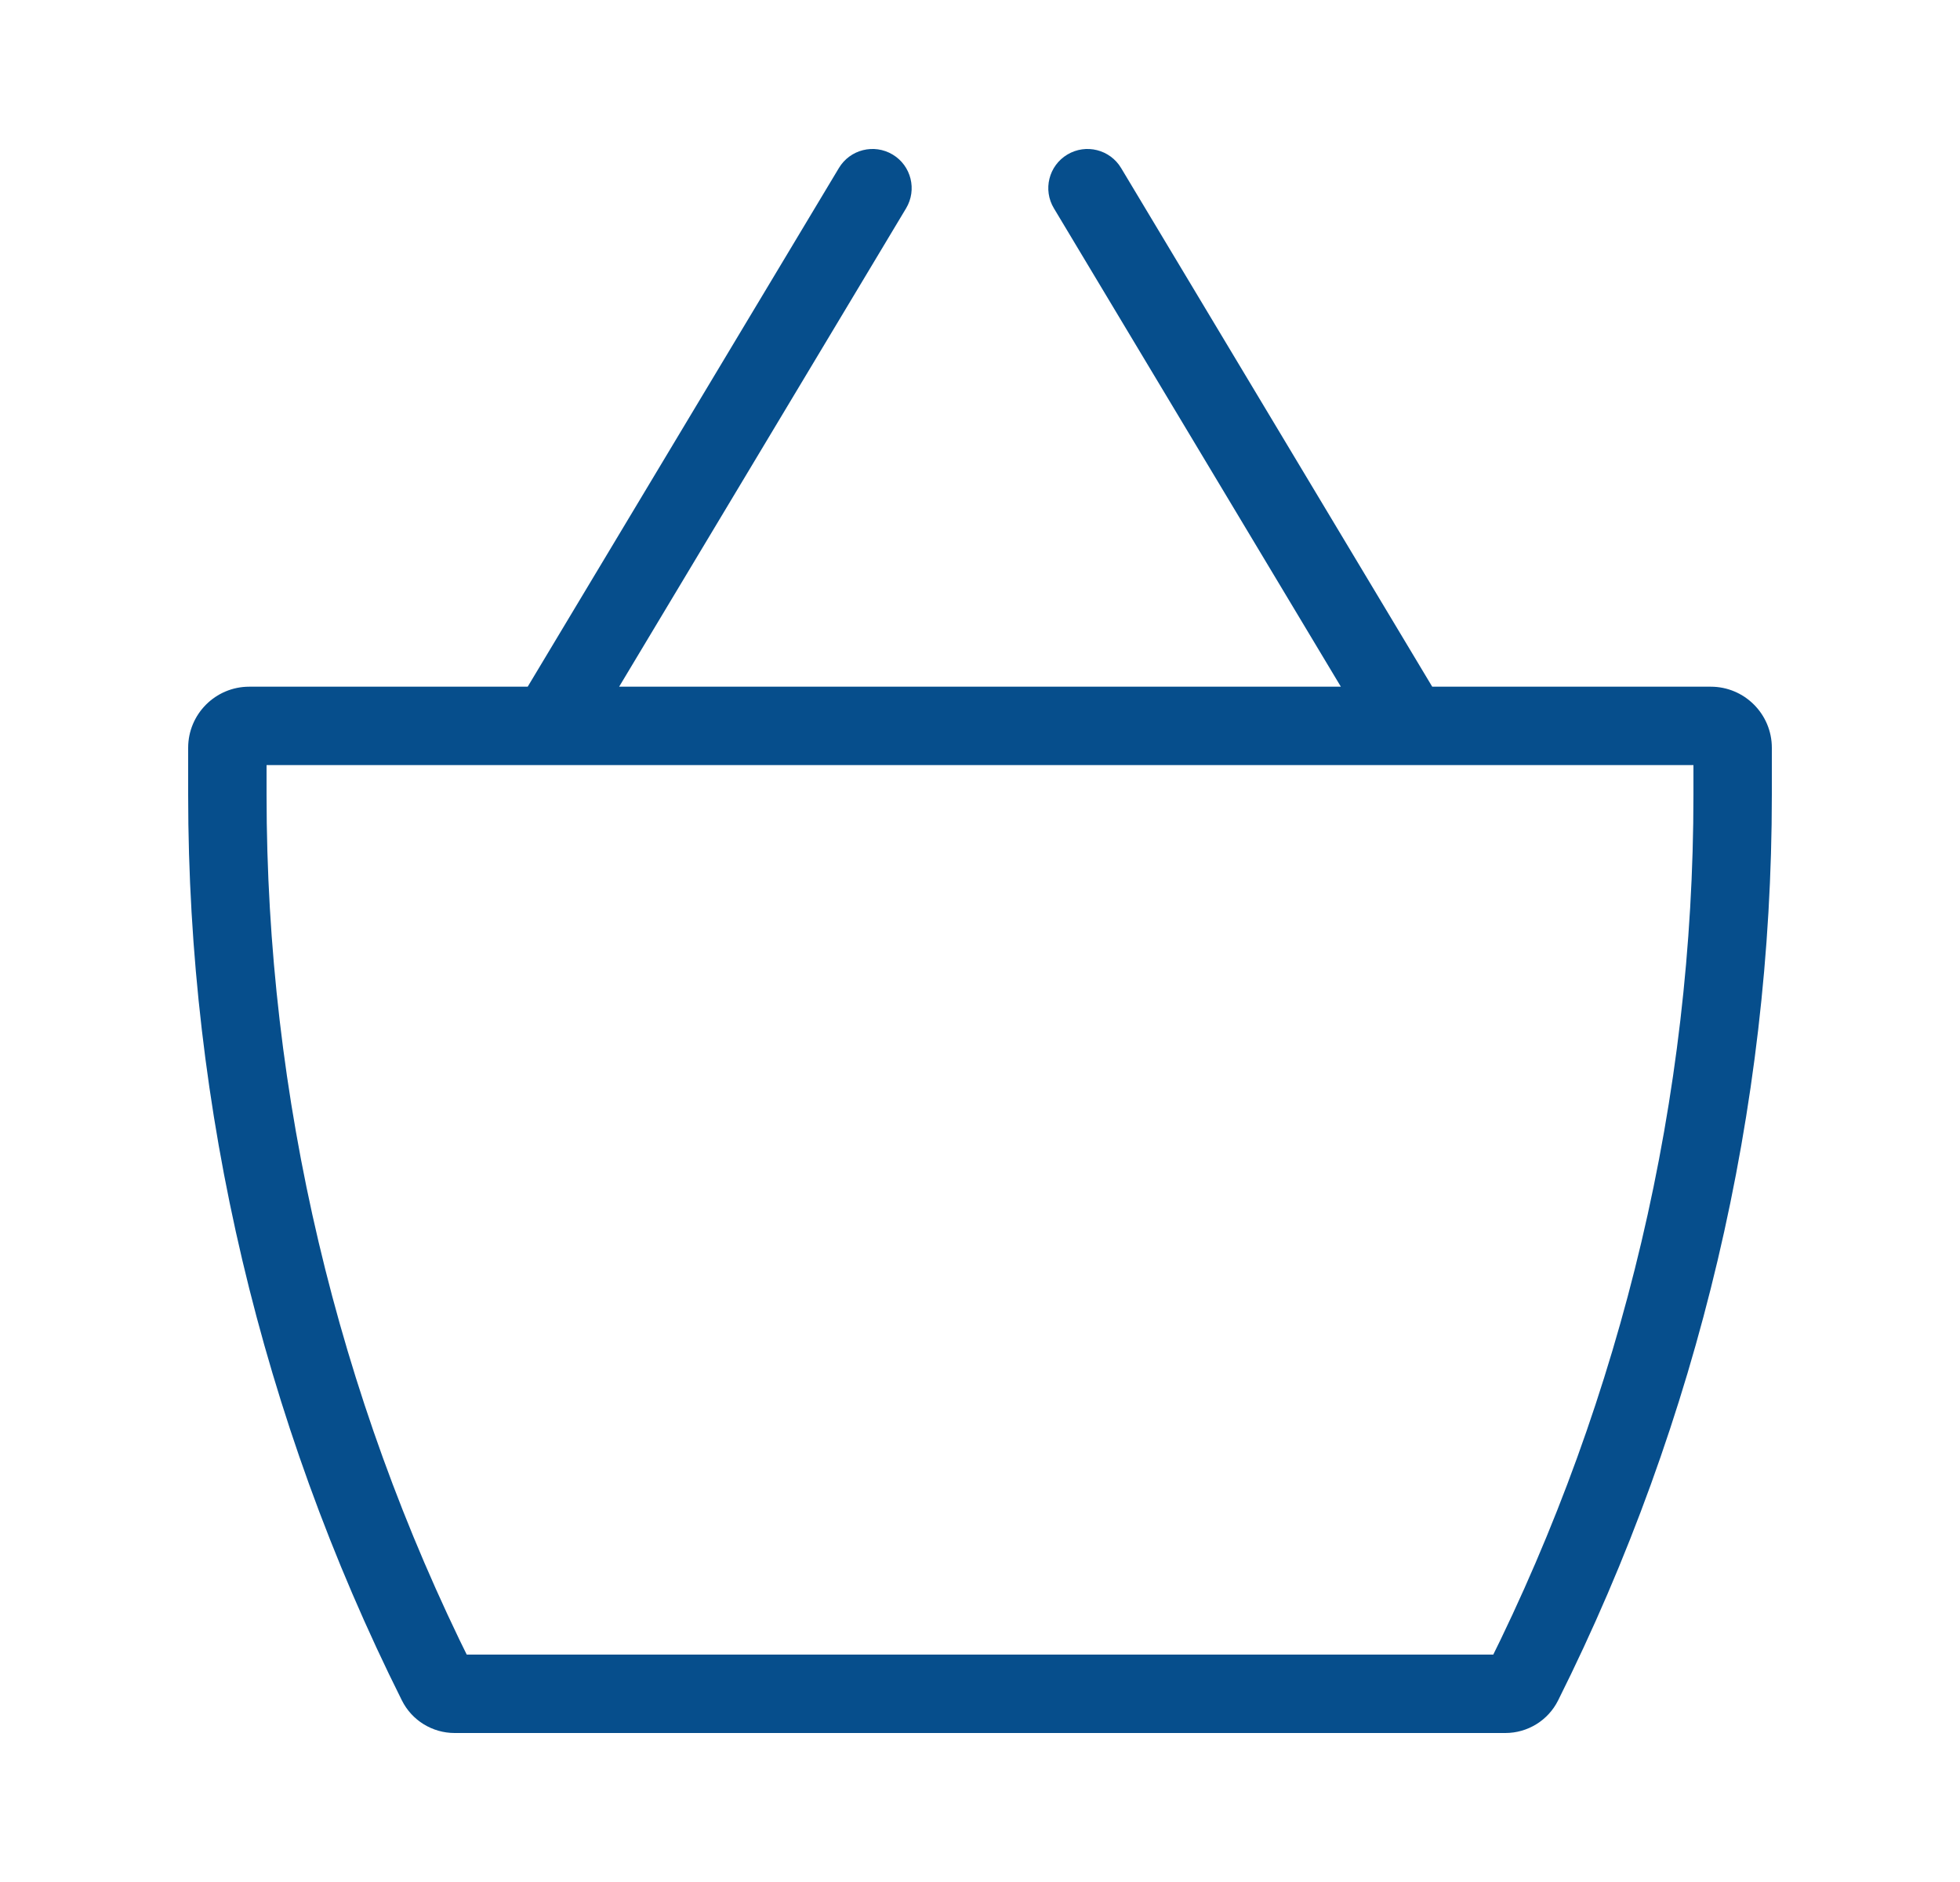
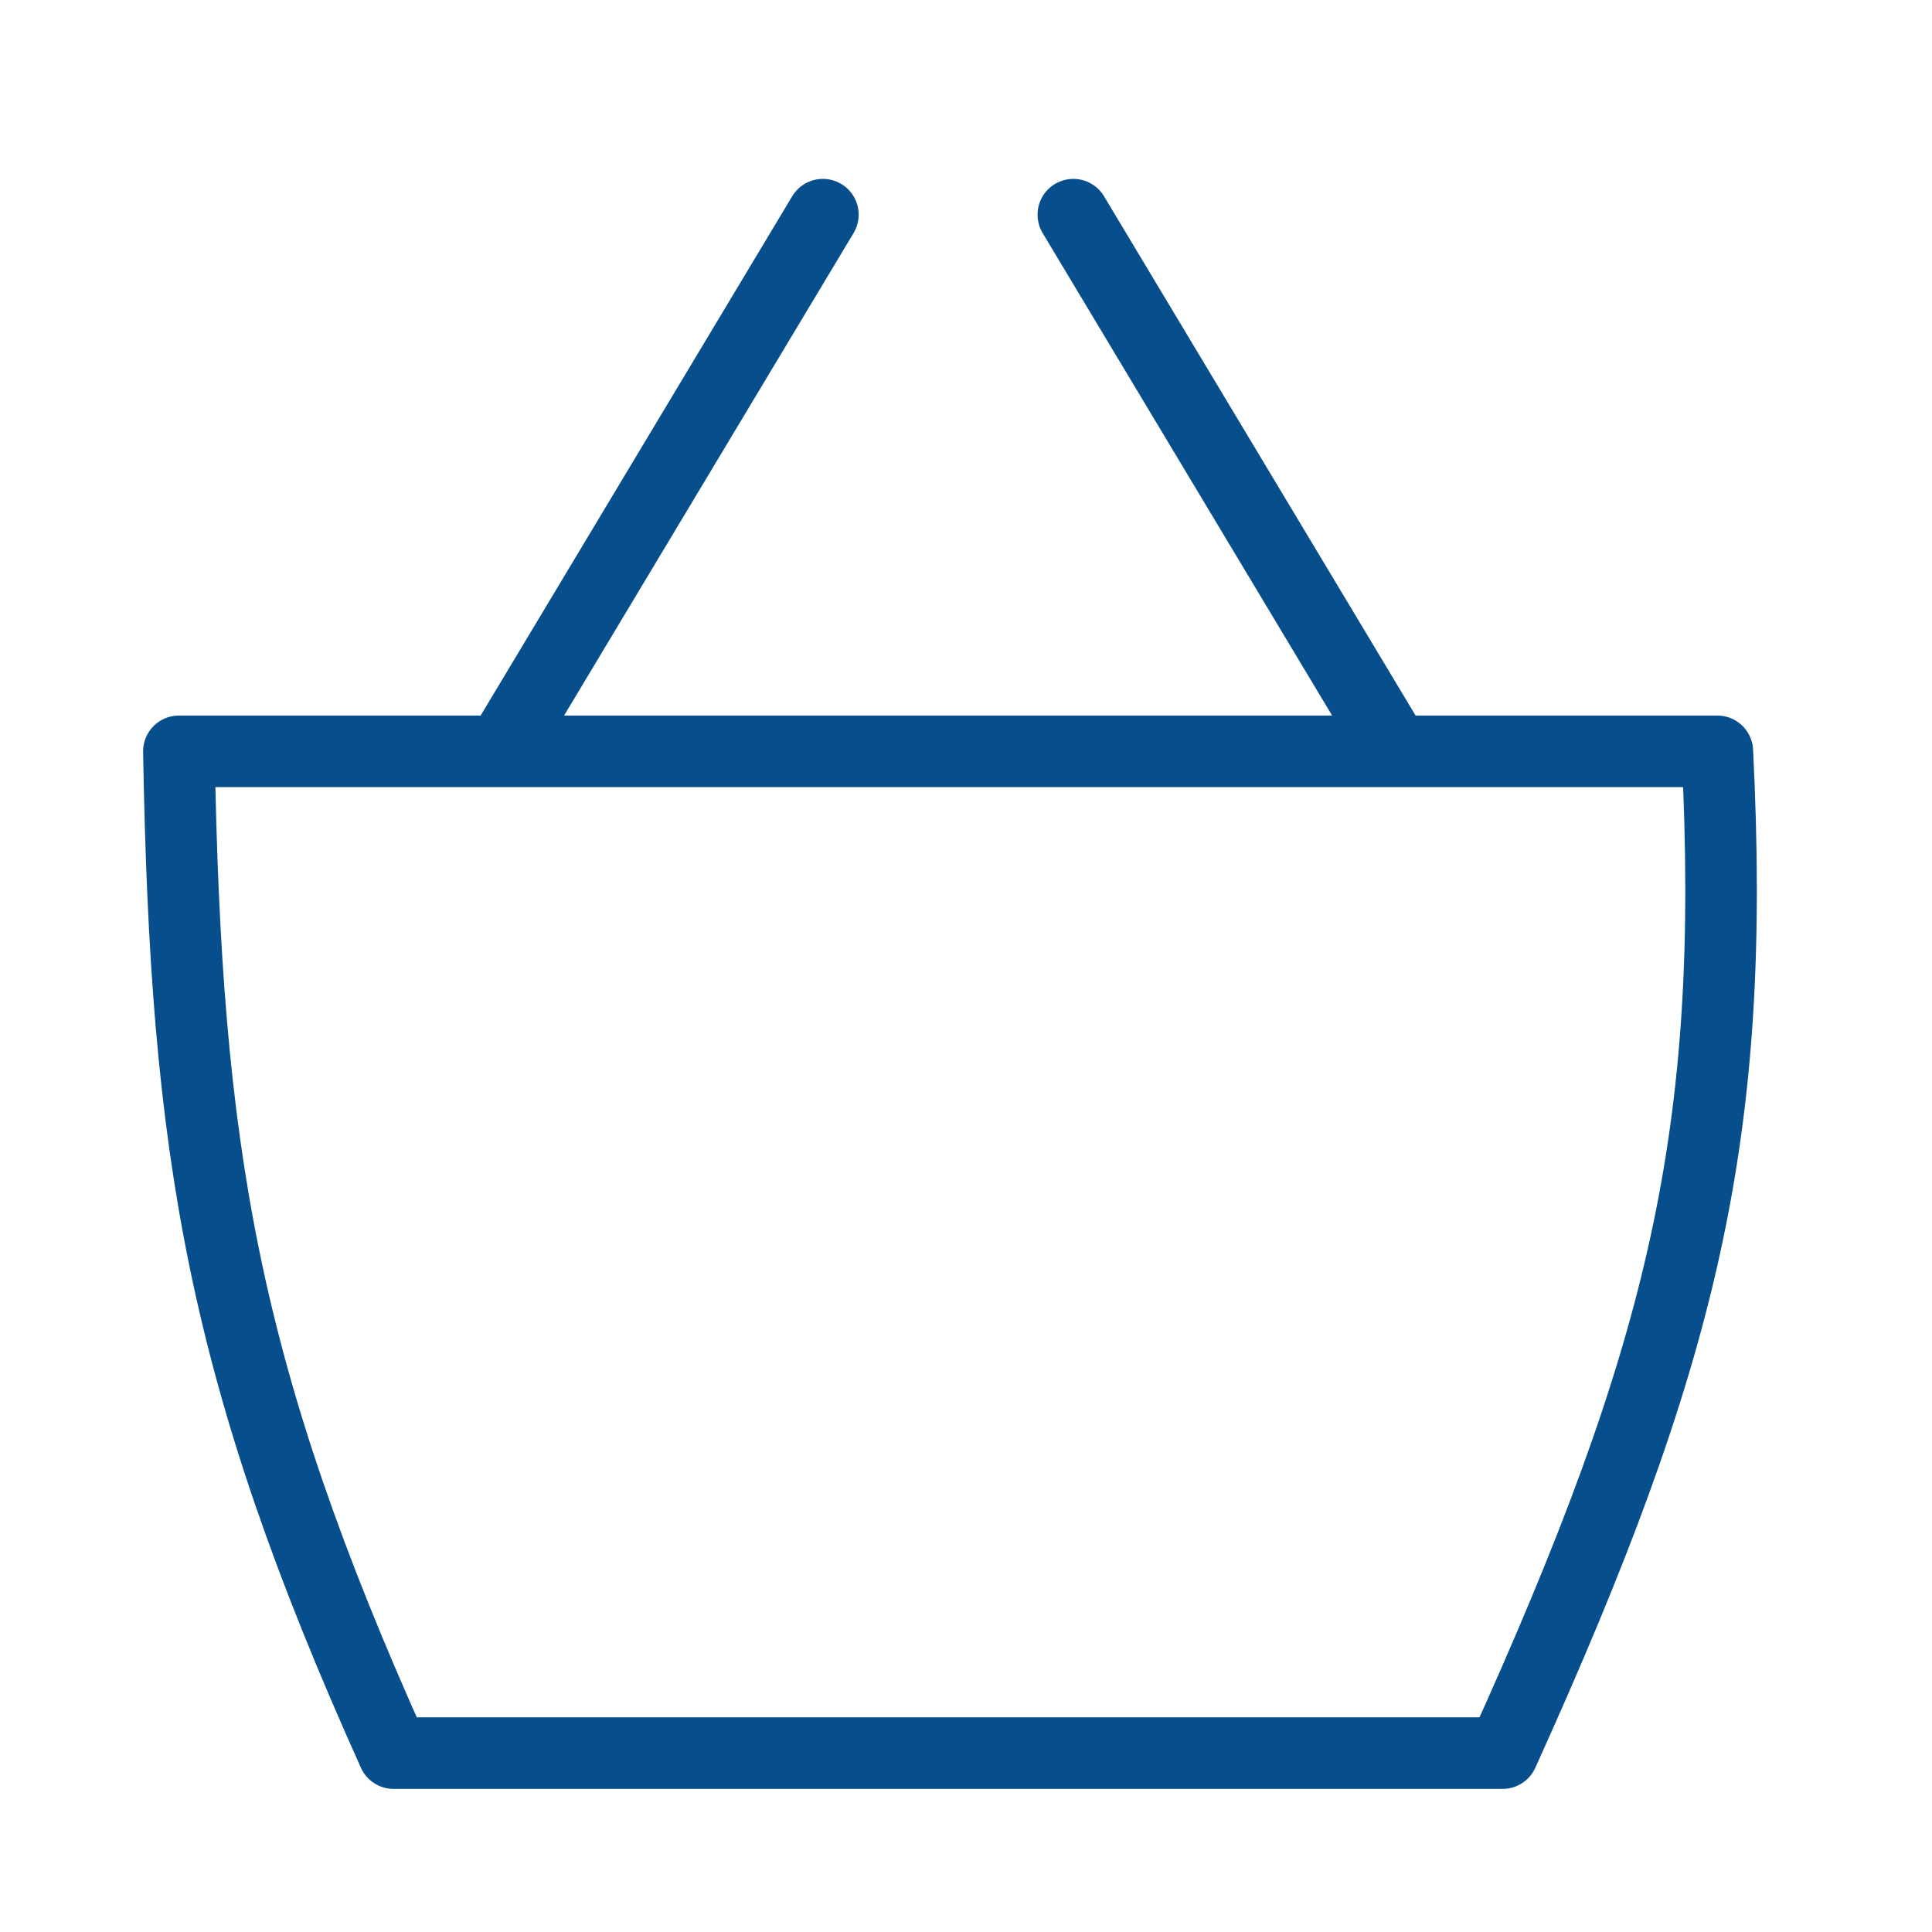
- <svg xmlns="http://www.w3.org/2000/svg" width="25" height="24" viewBox="0 0 25 24" fill="none">
-   <path d="M5.573 21.46L6.02 21.236L6.02 21.236L5.573 21.46ZM19.427 21.46L19.874 21.684L19.874 21.684L19.427 21.46ZM6.585 9C6.443 9.237 6.52 9.544 6.757 9.686C6.994 9.828 7.301 9.751 7.443 9.514L6.585 9ZM11.557 2.657C11.699 2.42 11.623 2.113 11.386 1.971C11.149 1.829 10.842 1.906 10.7 2.143L11.557 2.657ZM14.3 2.143C14.158 1.906 13.851 1.829 13.614 1.971C13.377 2.113 13.3 2.42 13.443 2.657L14.3 2.143ZM17.557 9.514C17.699 9.751 18.006 9.828 18.243 9.686C18.48 9.544 18.556 9.237 18.414 9L17.557 9.514ZM3.179 9.757H21.821V8.757H3.179V9.757ZM21.6 9.536V10.137H22.6V9.536H21.6ZM19.201 21.1H5.799V22.1H19.201V21.1ZM3.4 10.137V9.536H2.4V10.137H3.4ZM6.02 21.236C4.297 17.79 3.4 13.99 3.4 10.137H2.4C2.4 14.146 3.333 18.099 5.126 21.684L6.02 21.236ZM5.799 21.1C5.893 21.1 5.978 21.153 6.02 21.236L5.126 21.684C5.253 21.939 5.514 22.1 5.799 22.1V21.1ZM18.98 21.236C19.022 21.153 19.107 21.1 19.201 21.1V22.1C19.486 22.1 19.747 21.939 19.874 21.684L18.98 21.236ZM21.6 10.137C21.6 13.99 20.703 17.79 18.98 21.236L19.874 21.684C21.667 18.099 22.6 14.146 22.6 10.137H21.6ZM21.821 9.757C21.699 9.757 21.6 9.658 21.6 9.536H22.6C22.6 9.106 22.251 8.757 21.821 8.757V9.757ZM3.179 8.757C2.749 8.757 2.4 9.106 2.4 9.536H3.4C3.4 9.658 3.301 9.757 3.179 9.757V8.757ZM7.443 9.514L11.557 2.657L10.7 2.143L6.585 9L7.443 9.514ZM13.443 2.657L17.557 9.514L18.414 9L14.3 2.143L13.443 2.657Z" fill="#064E8C" />
+ <svg xmlns="http://www.w3.org/2000/svg" width="27" height="27" viewBox="0 0 27 27" fill="none">
+   <path d="M11.5 3L7 10.5M7 10.5H2.5C2.597 16.111 3.113 19.195 5.5 24.5H21C23.526 18.921 24.27 15.856 24 10.5H19.5M7 10.5H19.5M15 3L19.5 10.5" stroke="#064E8C" stroke-linecap="round" stroke-linejoin="round" />
</svg>
